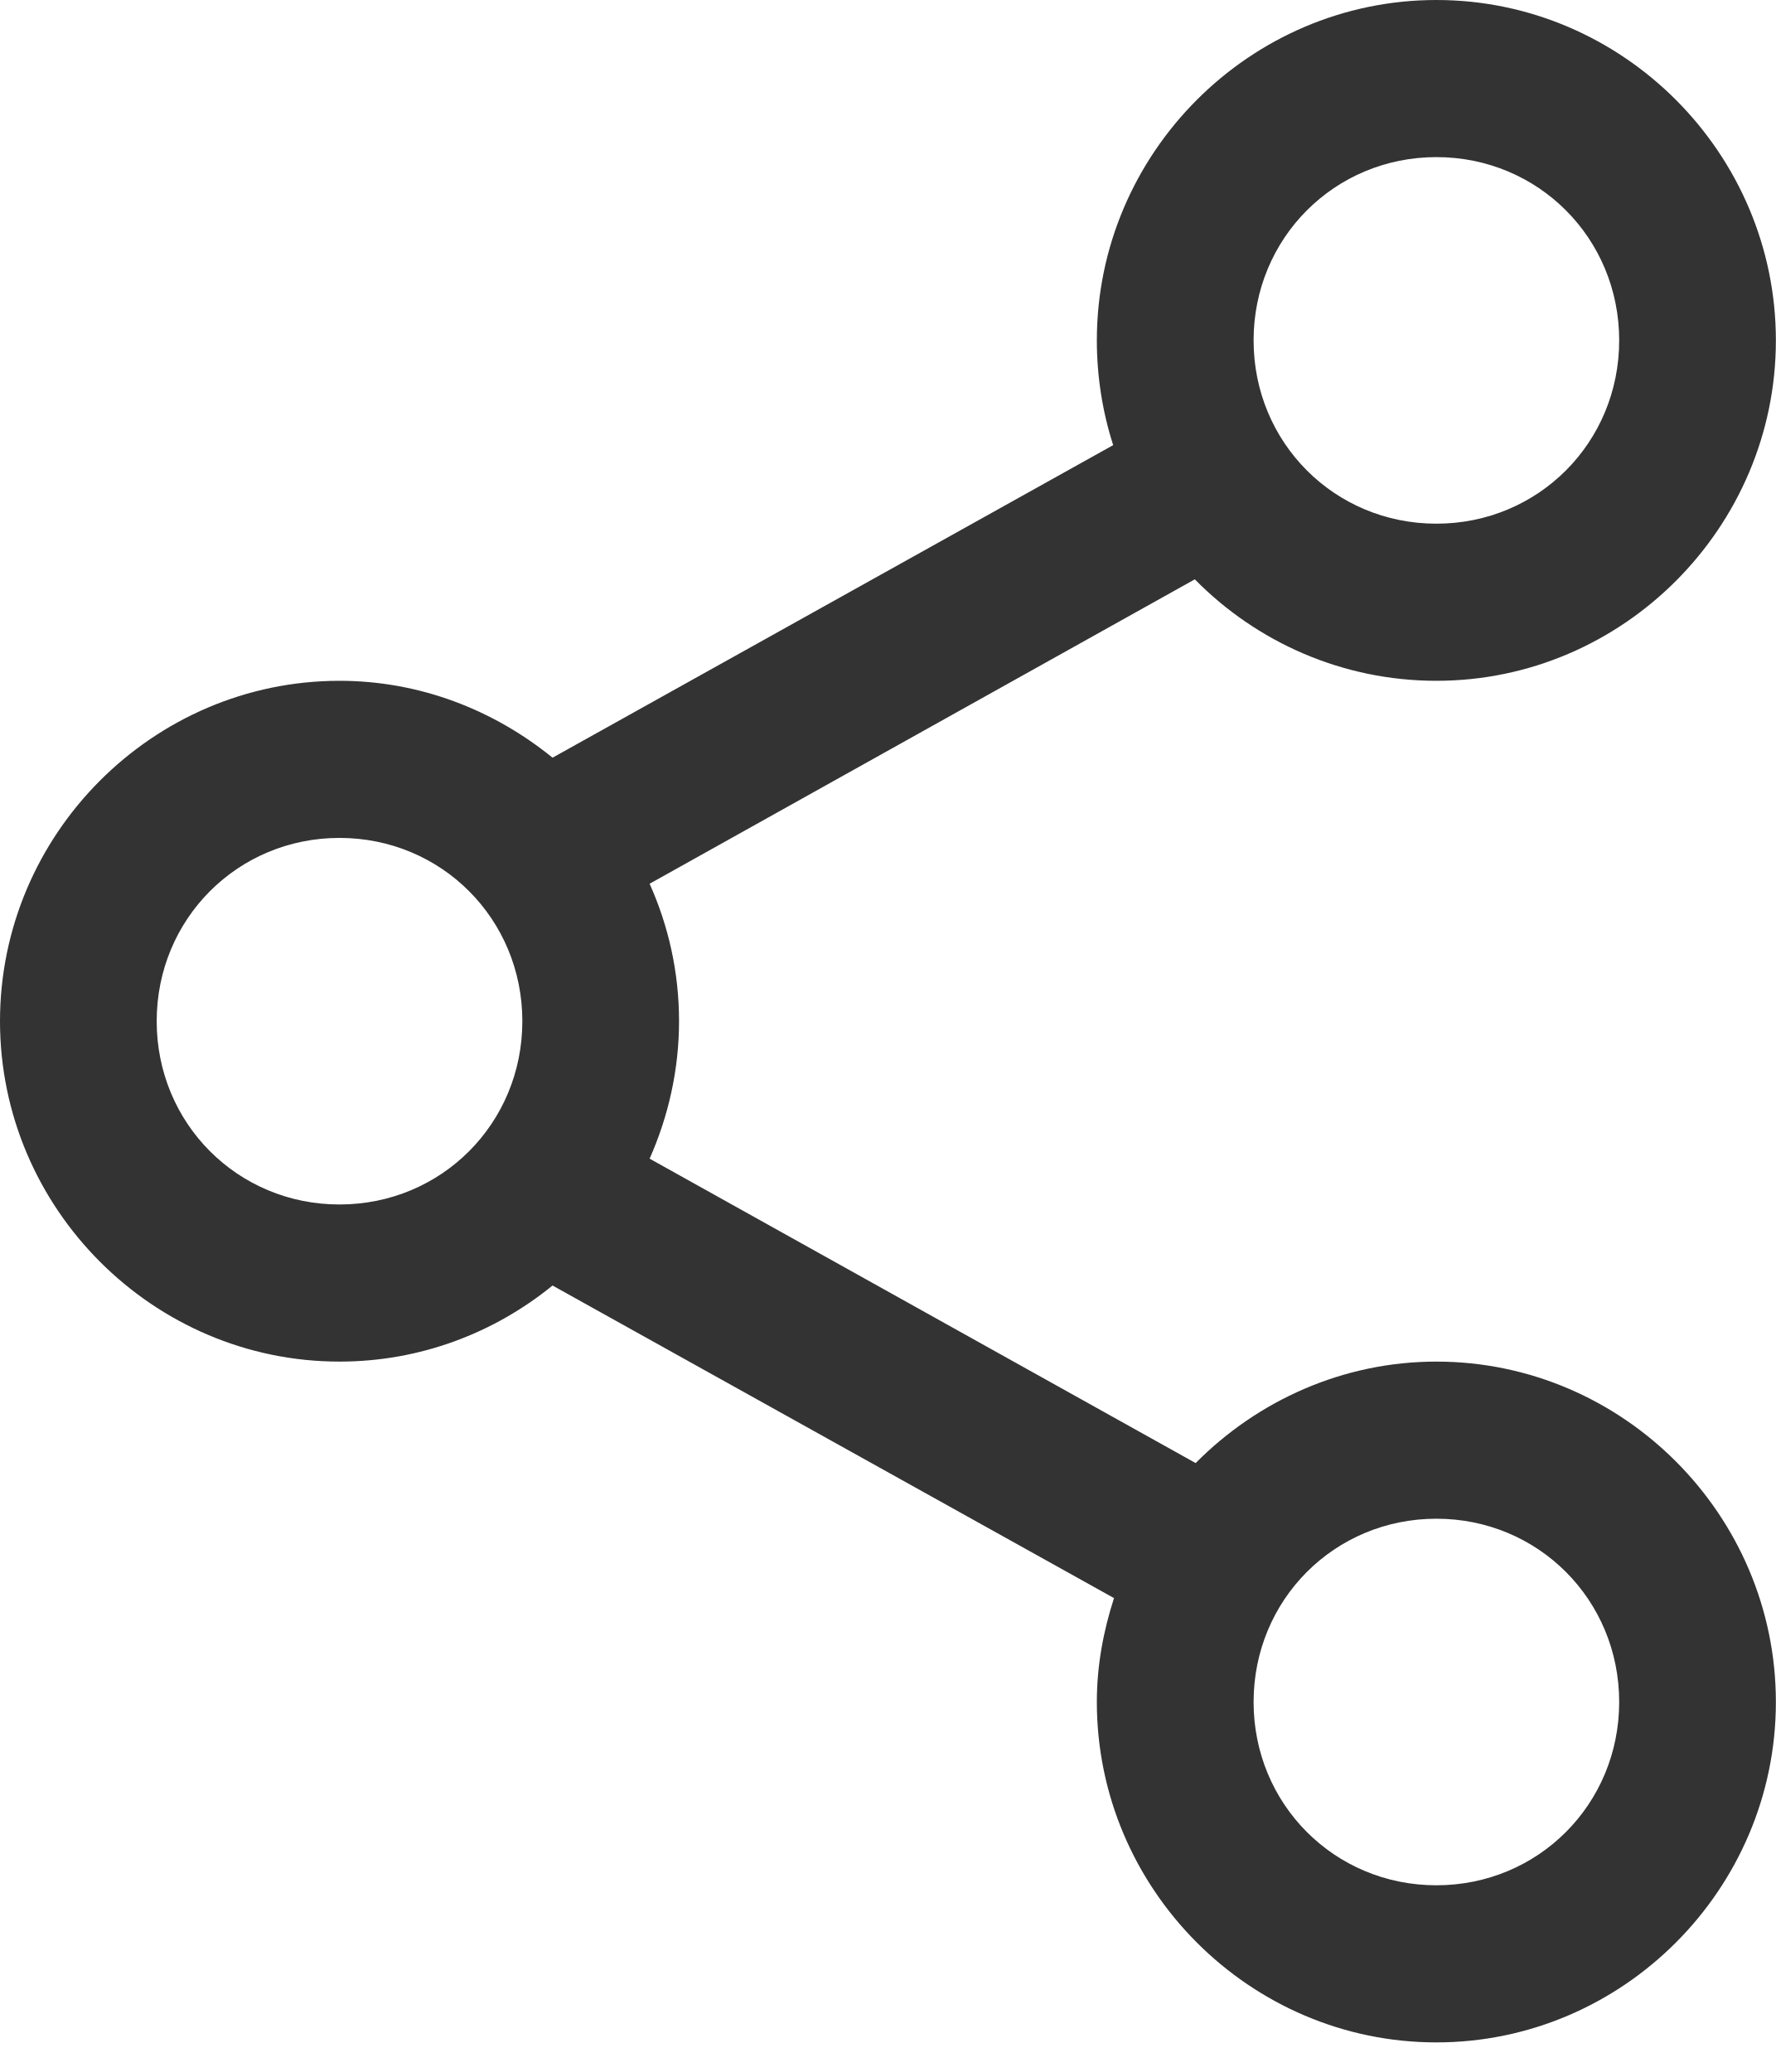
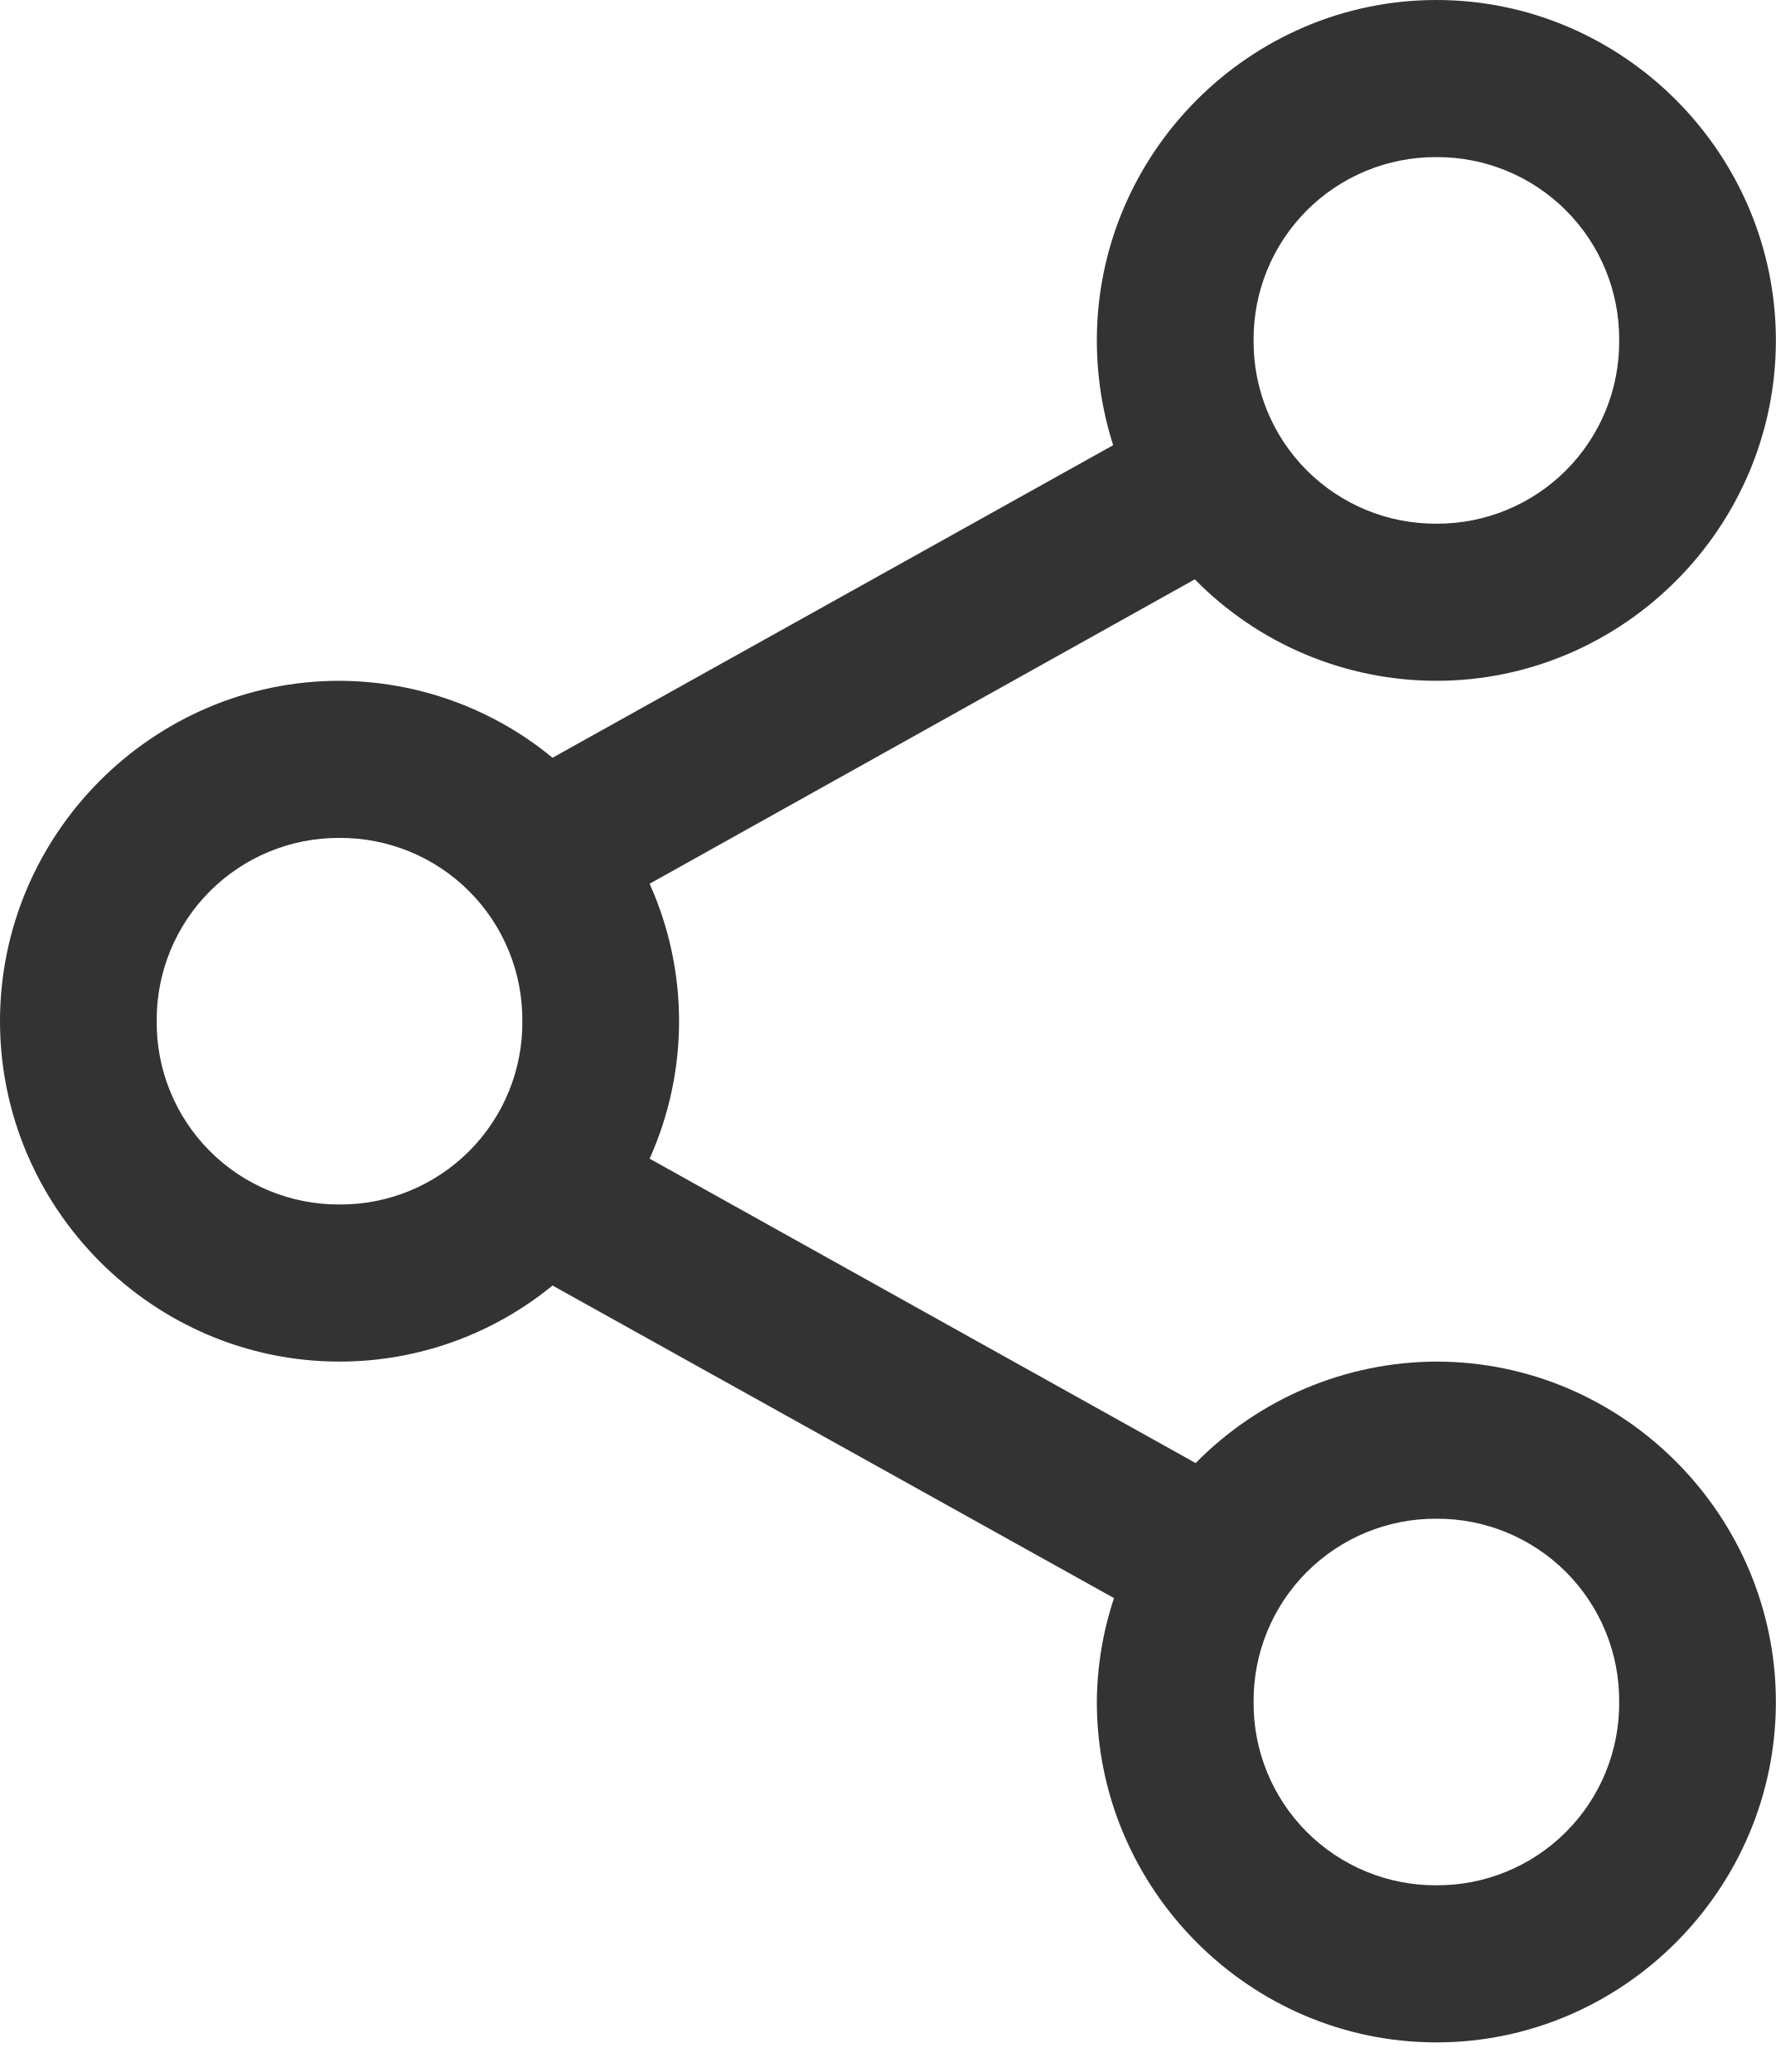
- <svg xmlns="http://www.w3.org/2000/svg" width="30" height="35" viewBox="0 0 30 35" fill="none">
-   <path d="M24.265 0C21.113 0 18.529 2.59 18.529 5.75C18.529 6.362 18.626 6.964 18.805 7.519L9.334 12.799C8.347 11.996 7.096 11.5 5.735 11.5C2.583 11.5 0 14.09 0 17.25C0 20.41 2.583 23 5.735 23C7.096 23 8.347 22.518 9.334 21.715L18.819 26.995C18.639 27.551 18.529 28.136 18.529 28.75C18.529 31.91 21.113 34.5 24.265 34.5C27.416 34.5 30 31.91 30 28.75C30 25.59 27.416 23 24.265 23C22.682 23 21.239 23.663 20.198 24.714L10.974 19.572C11.289 18.862 11.471 18.073 11.471 17.25C11.471 16.422 11.293 15.641 10.974 14.928L20.184 9.786C21.226 10.845 22.675 11.5 24.265 11.5C27.416 11.5 30 8.91 30 5.75C30 2.59 27.416 0 24.265 0ZM24.265 2.654C25.986 2.654 27.353 4.024 27.353 5.75C27.353 7.476 25.986 8.846 24.265 8.846C22.544 8.846 21.177 7.476 21.177 5.75C21.177 4.024 22.544 2.654 24.265 2.654ZM5.735 14.154C7.457 14.154 8.824 15.524 8.824 17.25C8.824 18.976 7.457 20.346 5.735 20.346C4.014 20.346 2.647 18.976 2.647 17.25C2.647 15.524 4.014 14.154 5.735 14.154ZM24.265 25.654C25.986 25.654 27.353 27.024 27.353 28.75C27.353 30.476 25.986 31.846 24.265 31.846C22.544 31.846 21.177 30.476 21.177 28.75C21.177 27.024 22.544 25.654 24.265 25.654Z" fill="#333333" />
+ <svg xmlns="http://www.w3.org/2000/svg" width="30" height="35" fill="none">
+   <path d="M24.265 0c-3.152 0-5.736 2.59-5.736 5.75a5.8 5.8 0 00.276 1.77L9.334 12.8a5.69 5.69 0 00-3.599-1.3C2.583 11.5 0 14.09 0 17.25S2.583 23 5.735 23a5.678 5.678 0 003.599-1.285l9.485 5.28a5.664 5.664 0 00-.29 1.755c0 3.16 2.584 5.75 5.736 5.75 3.151 0 5.735-2.59 5.735-5.75S27.416 23 24.265 23a5.728 5.728 0 00-4.067 1.714l-9.224-5.142a5.668 5.668 0 000-4.644l9.21-5.142a5.717 5.717 0 004.08 1.714C27.417 11.5 30 8.91 30 5.75S27.416 0 24.265 0zm0 2.654a3.072 3.072 0 013.088 3.096 3.072 3.072 0 01-3.088 3.096 3.072 3.072 0 01-3.088-3.096 3.072 3.072 0 013.088-3.096zm-18.53 11.5a3.072 3.072 0 013.089 3.096 3.072 3.072 0 01-3.089 3.096 3.072 3.072 0 01-3.088-3.096 3.072 3.072 0 013.088-3.096zm18.53 11.5a3.072 3.072 0 013.088 3.096 3.072 3.072 0 01-3.088 3.096 3.072 3.072 0 01-3.088-3.096 3.072 3.072 0 013.088-3.096z" fill="#333" />
</svg>
